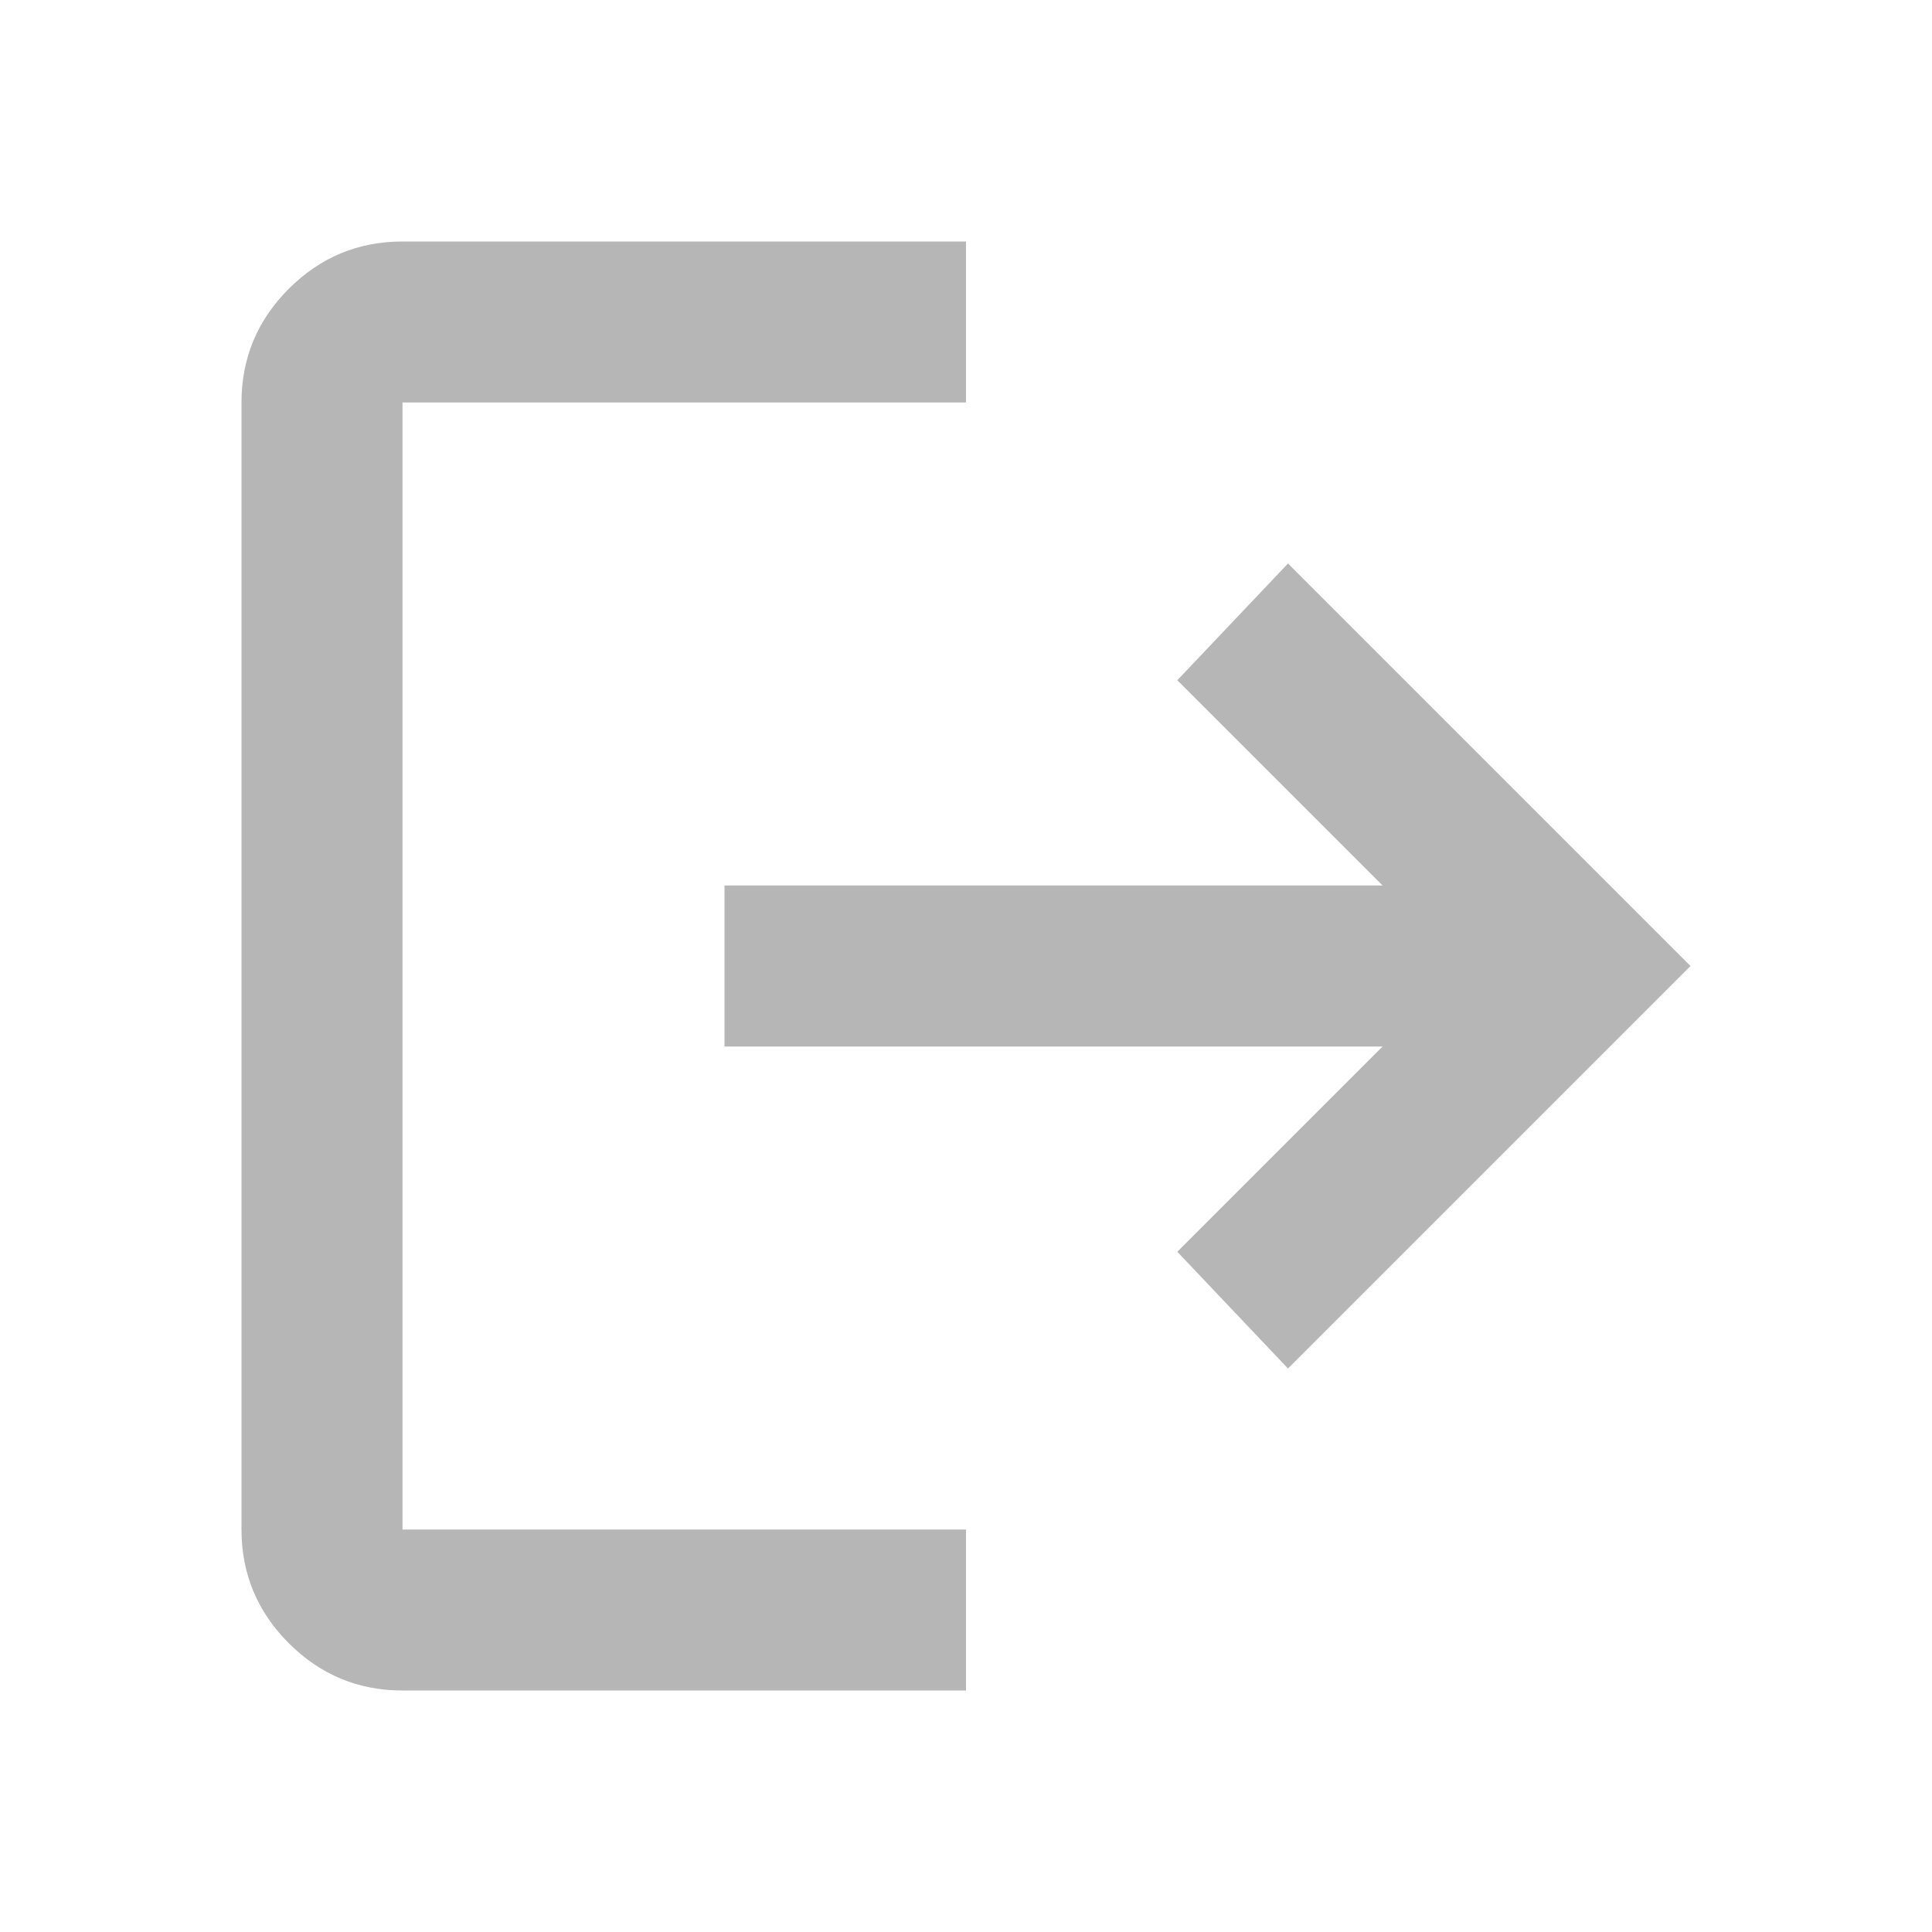
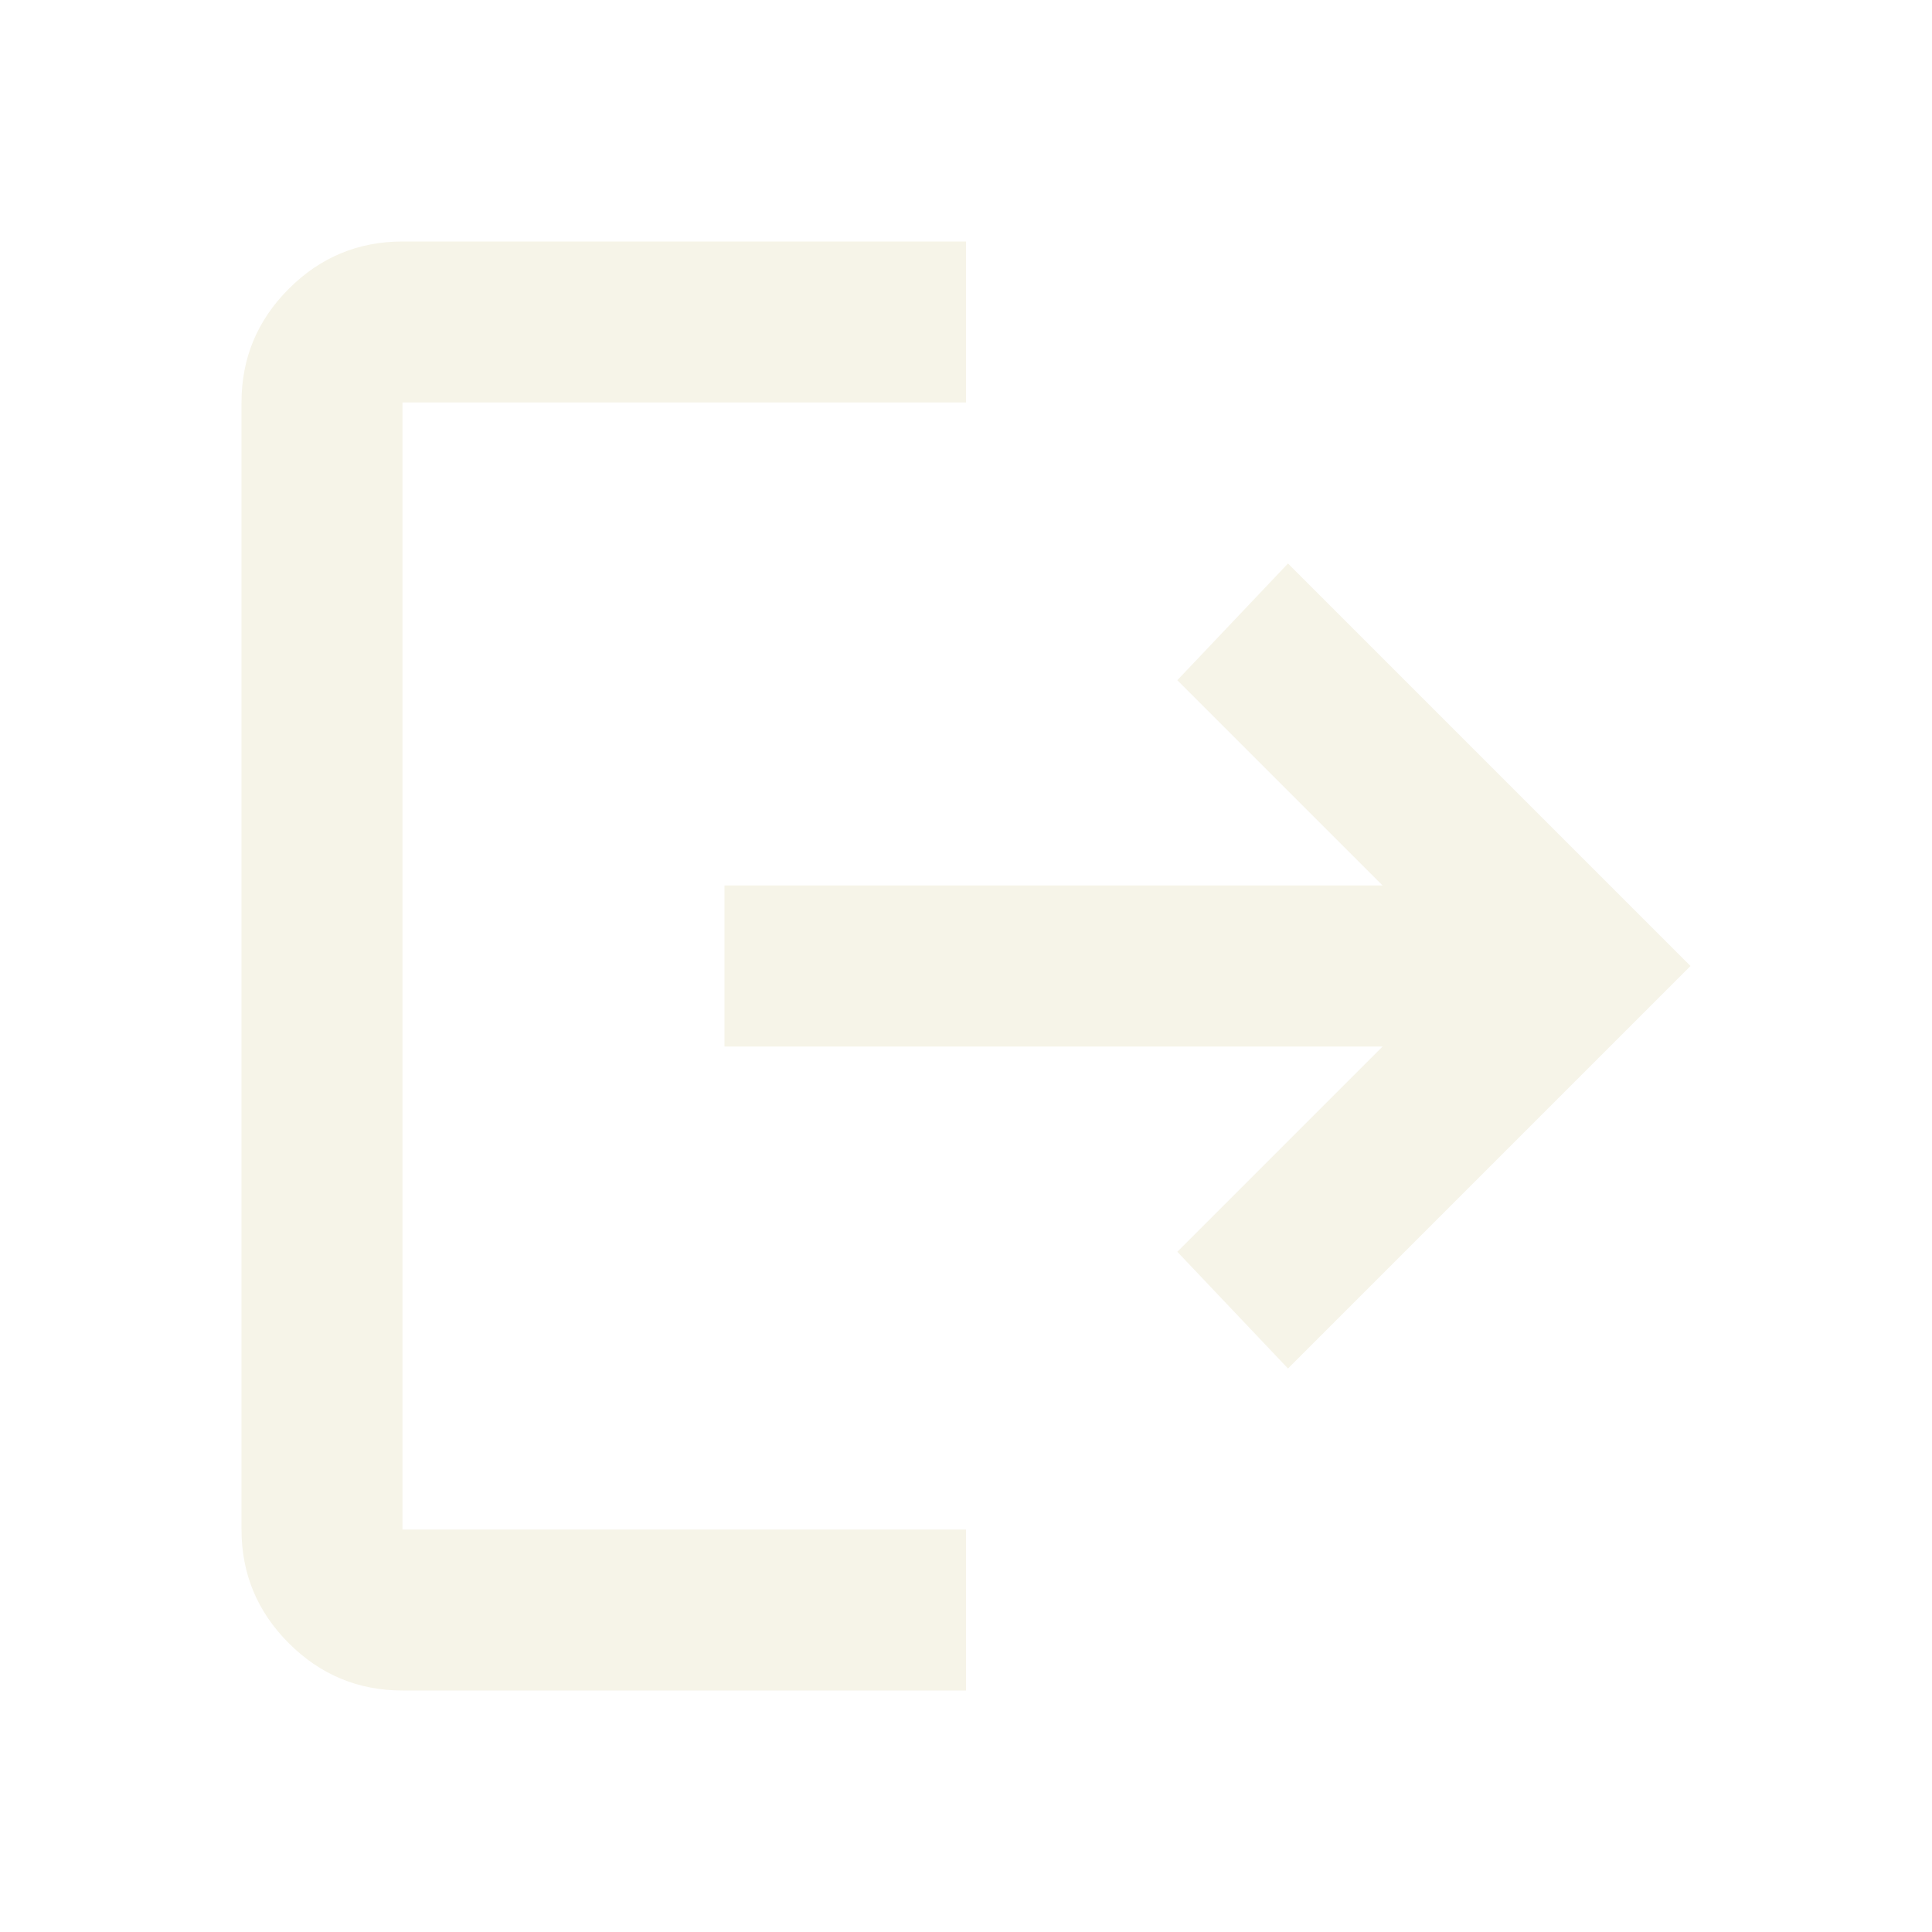
- <svg xmlns="http://www.w3.org/2000/svg" height="24px" viewBox="0 -960 960 960" width="24px" fill="#b6b6b6">
+ <svg xmlns="http://www.w3.org/2000/svg" height="24px" viewBox="0 -960 960 960" width="24px" fill="#F6F4E8">
  <path d="M200-120q-33 0-56.5-23.5T120-200v-560q0-33 23.5-56.5T200-840h280v80H200v560h280v80H200Zm440-160-55-58 102-102H360v-80h327L585-622l55-58 200 200-200 200Z" />
</svg>
